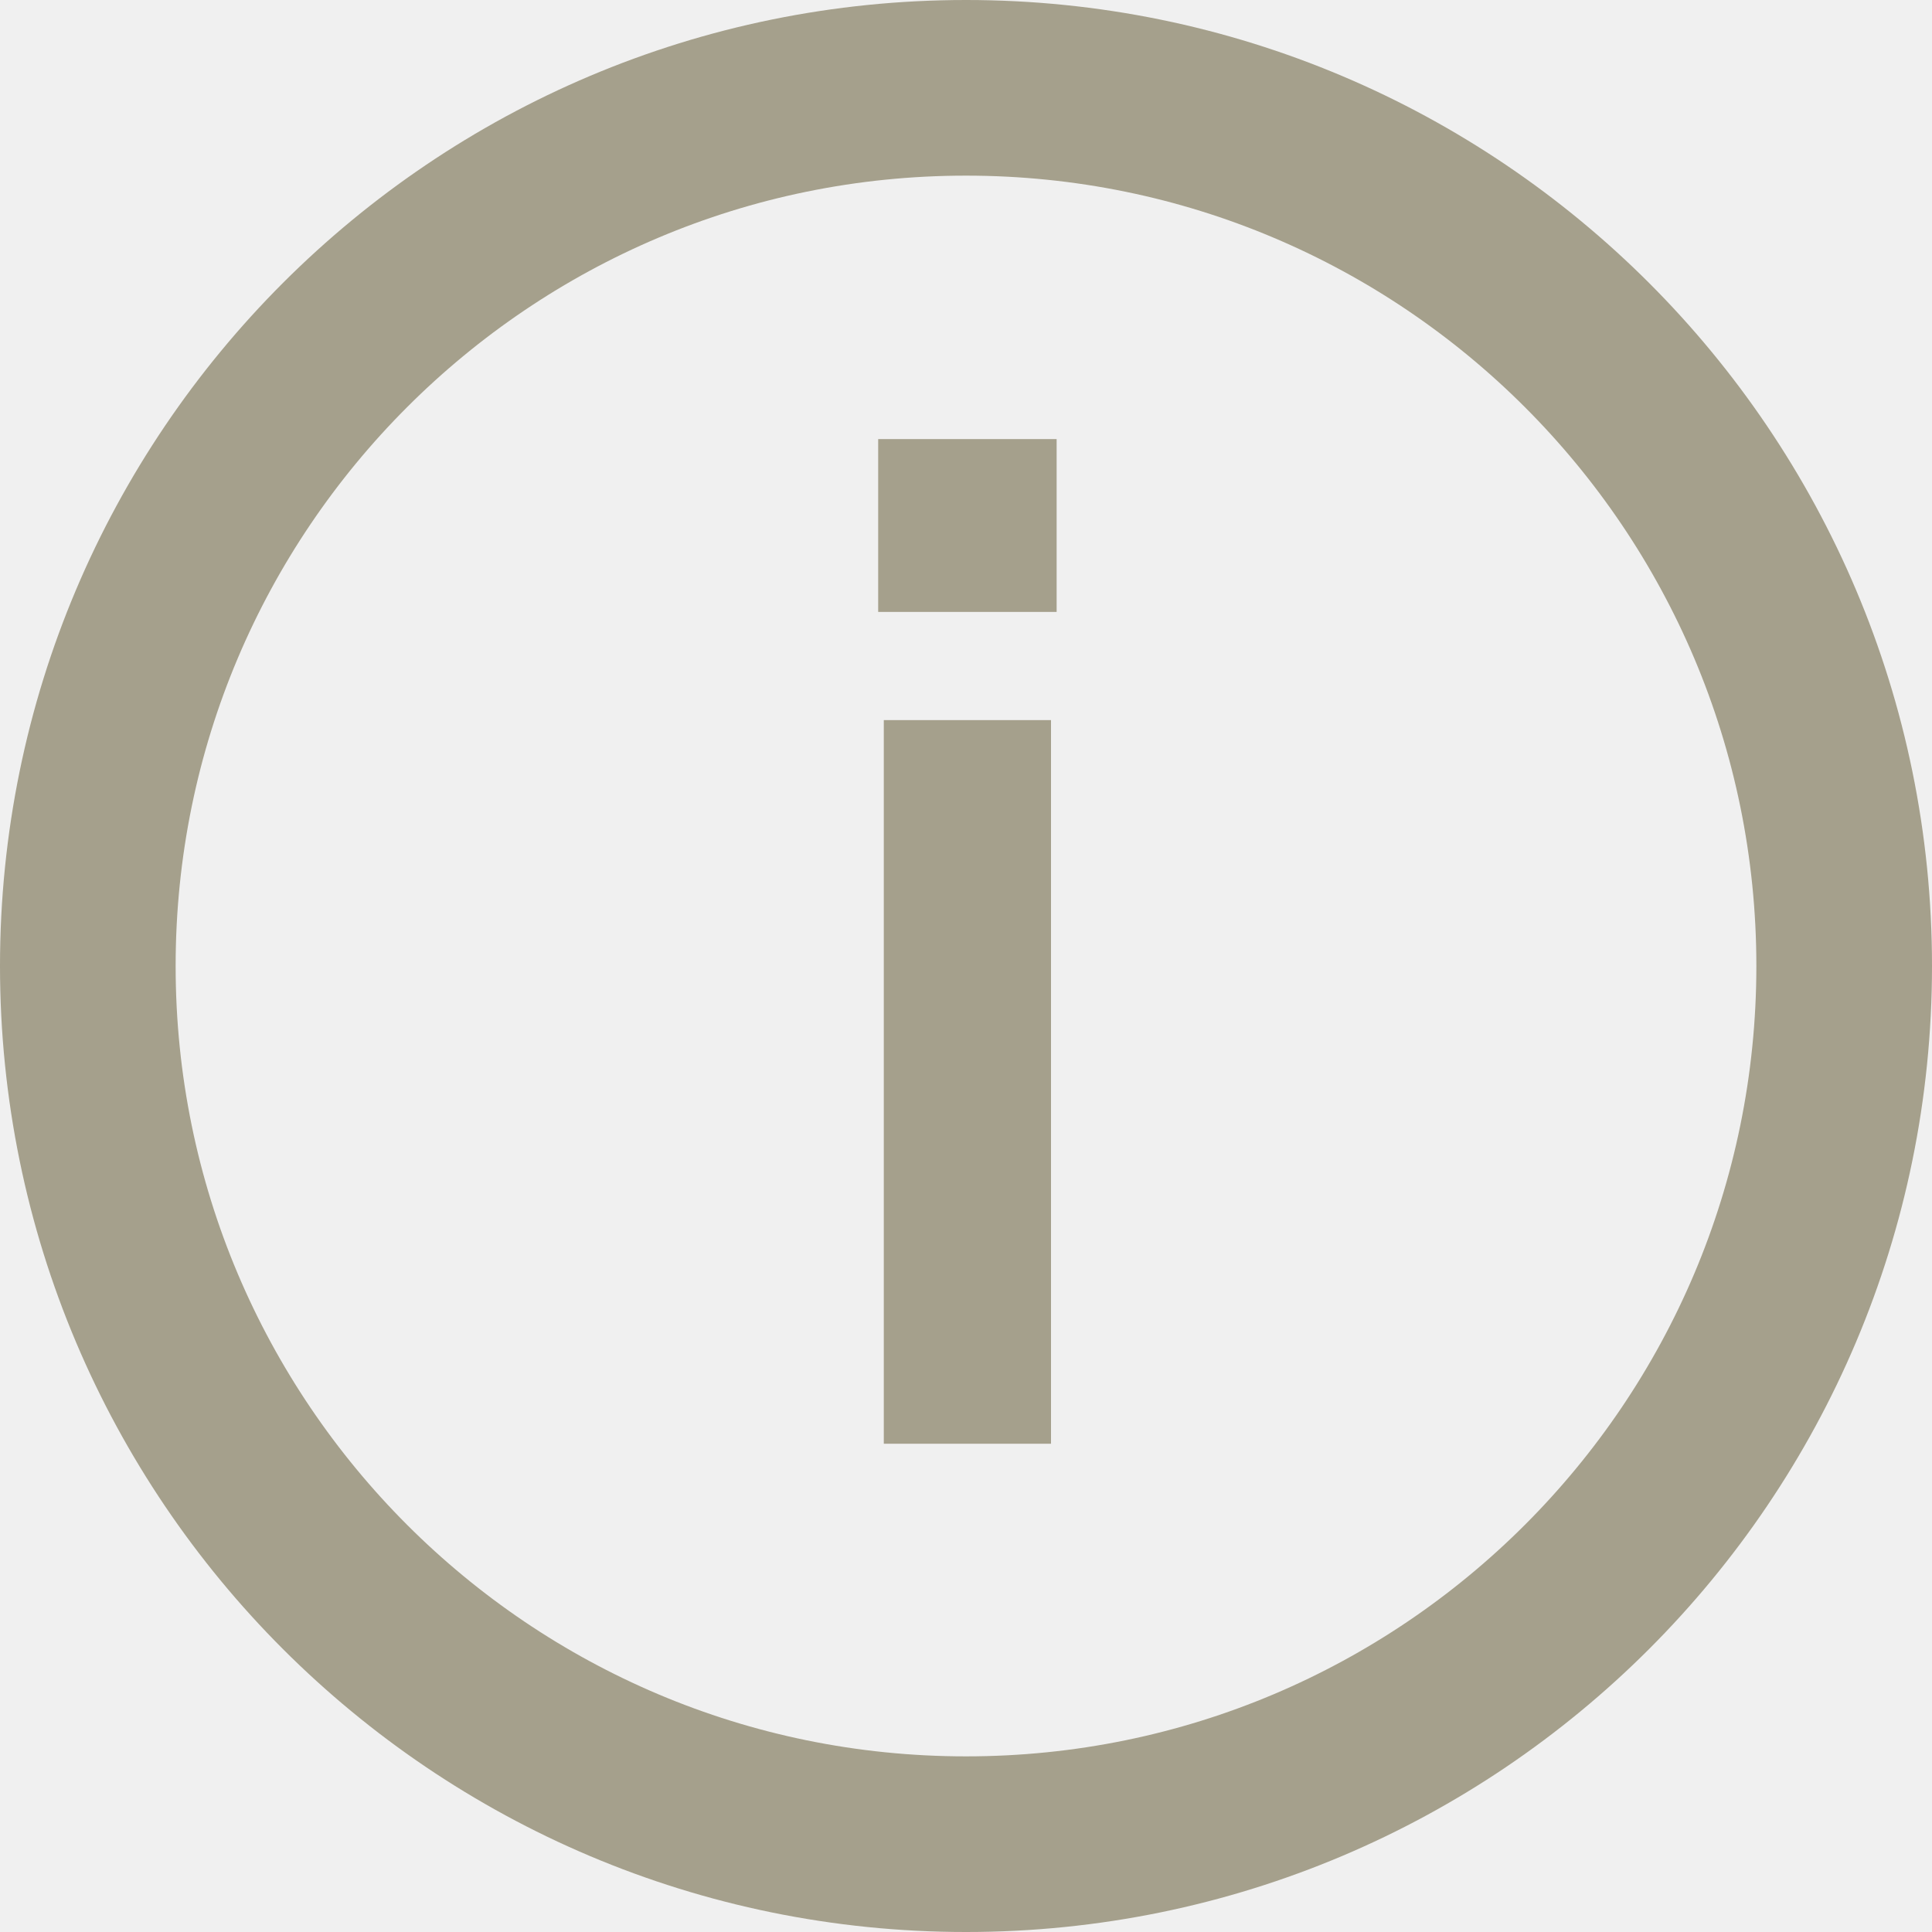
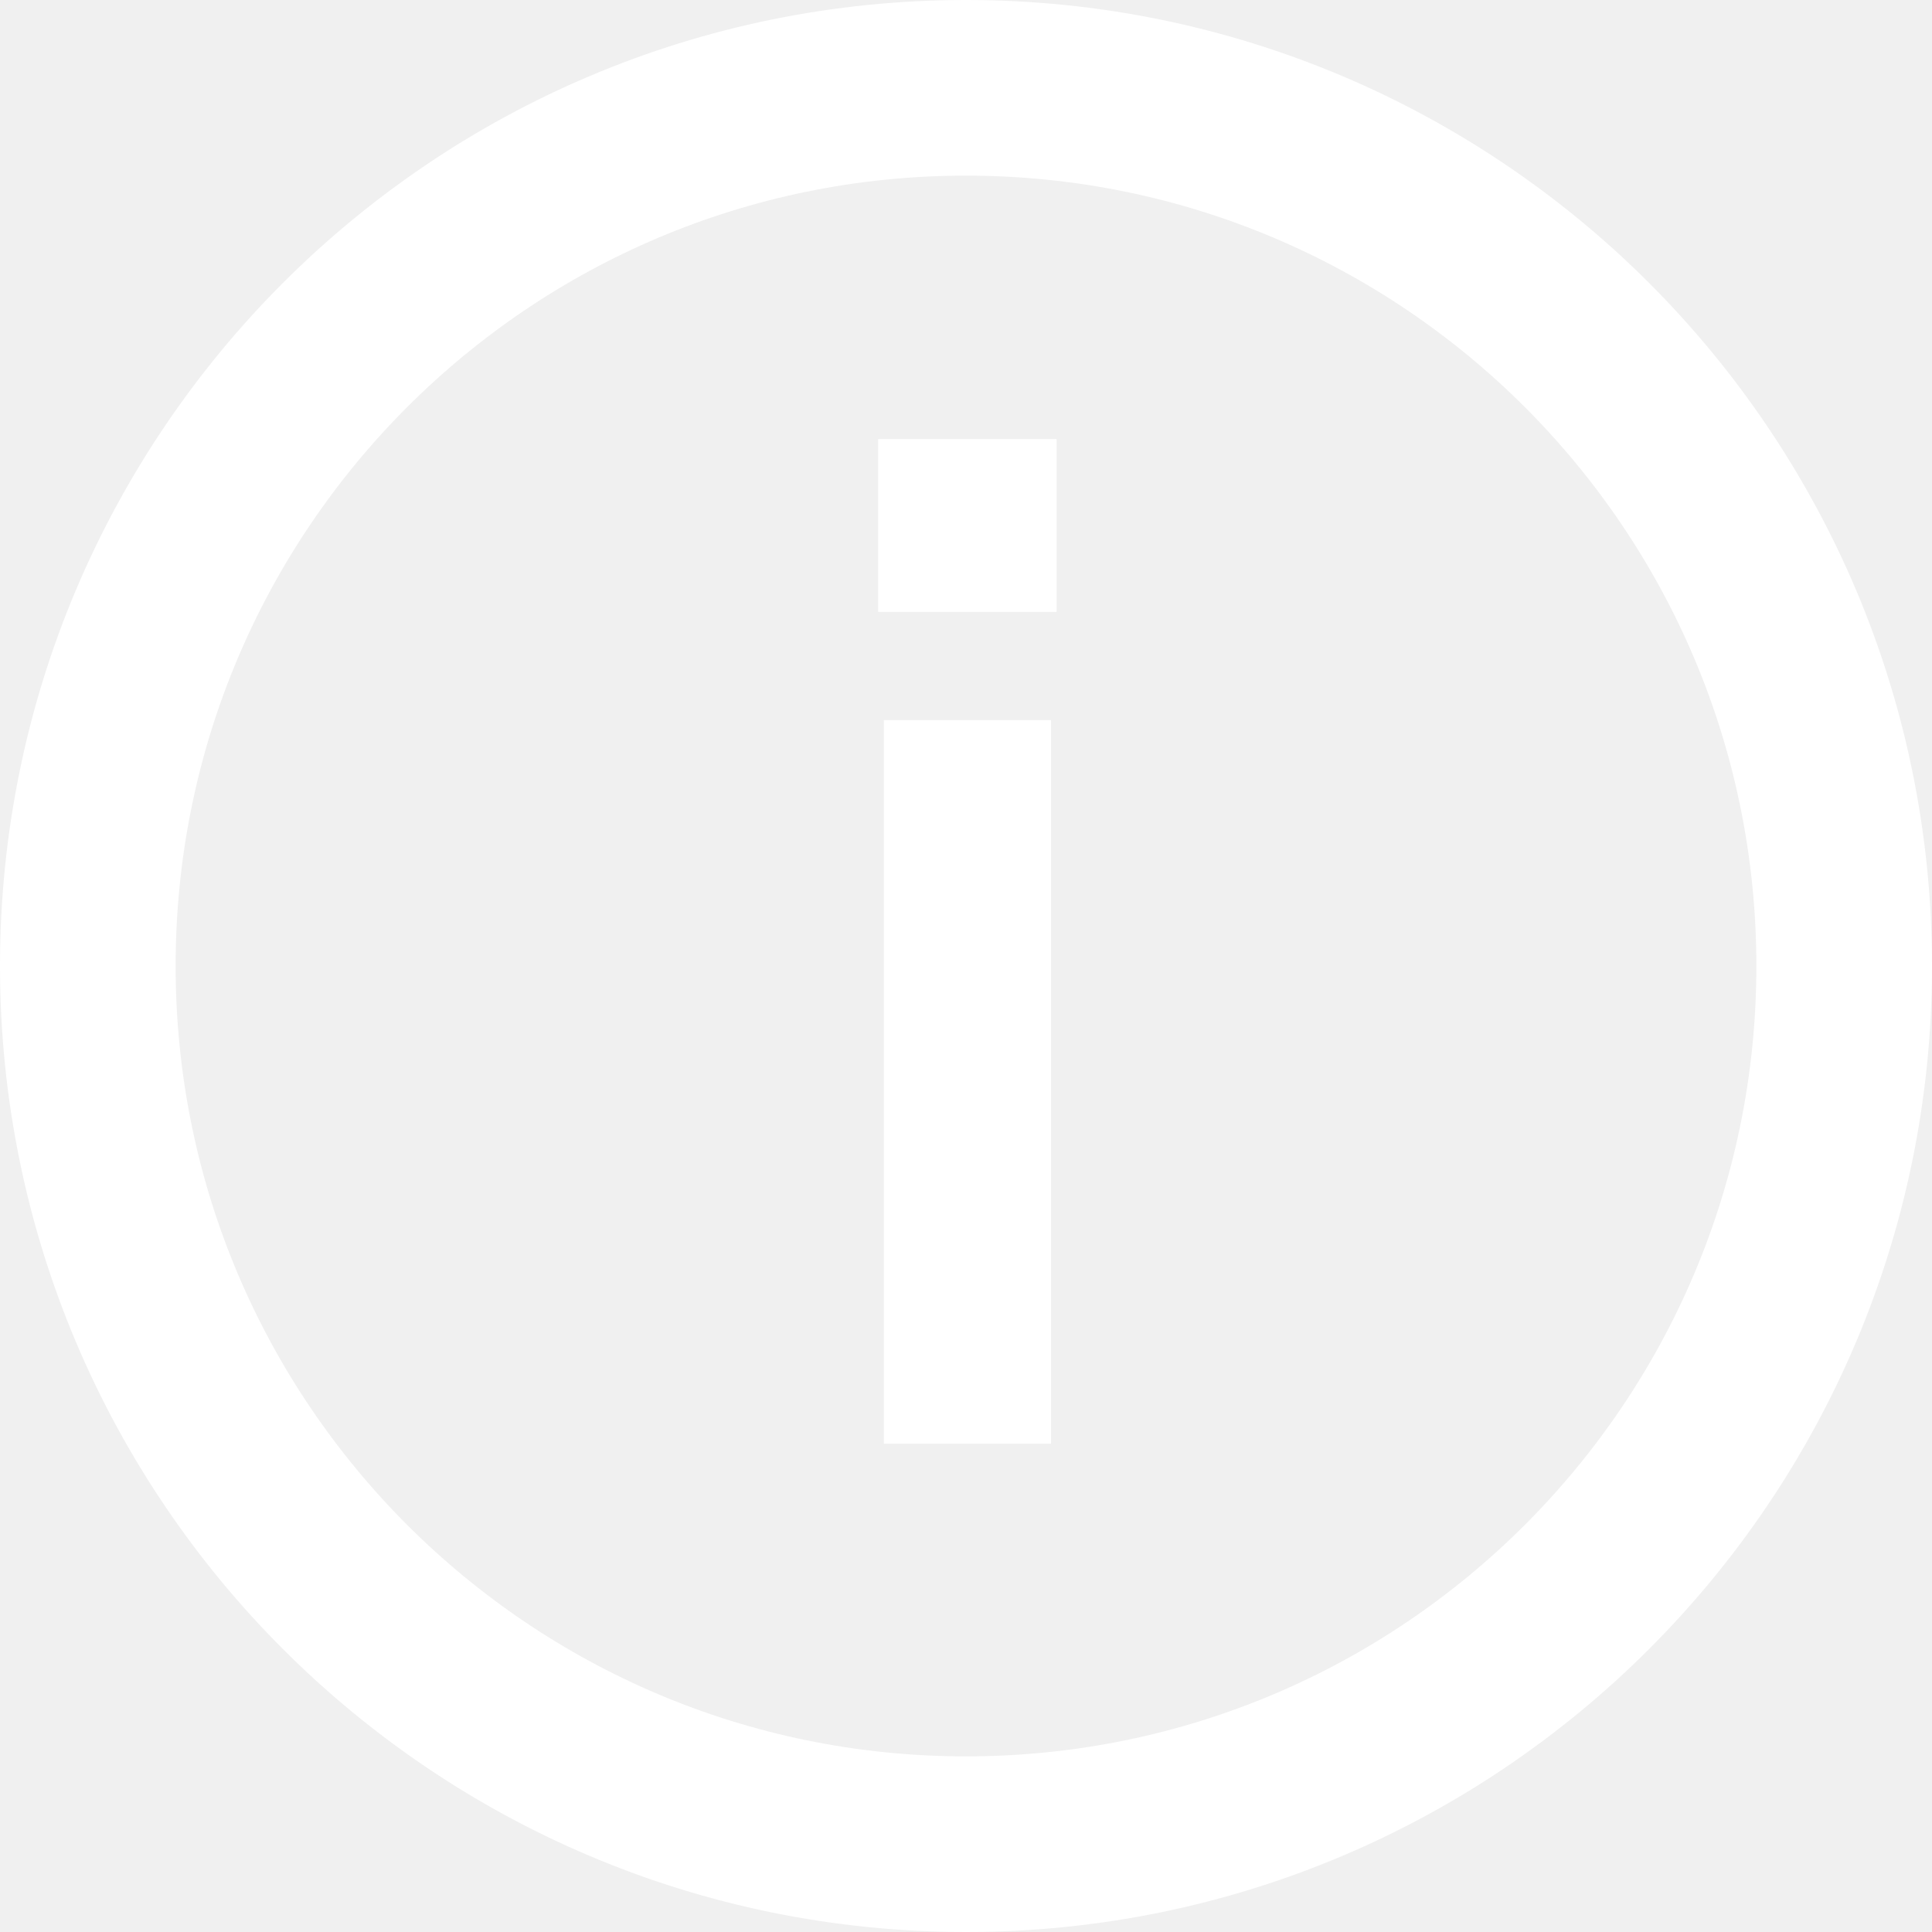
<svg xmlns="http://www.w3.org/2000/svg" width="22" height="22" viewBox="0 0 22 22" fill="none">
-   <rect x="1" y="1" width="20" height="20" rx="10" stroke="#A5A08C" stroke-width="2" />
-   <path d="M10.064 16.44H11.968V8.2H10.064V16.44ZM10 6.968H12.032V5H10V6.968Z" fill="#A5A08C" />
+   <rect x="1" y="1" width="20" height="20" rx="10" stroke="white" stroke-width="2" />
+   <path d="M10.064 16.44H11.968V8.2H10.064V16.44ZM10 6.968H12.032V5H10V6.968Z" fill="white" />
</svg>
